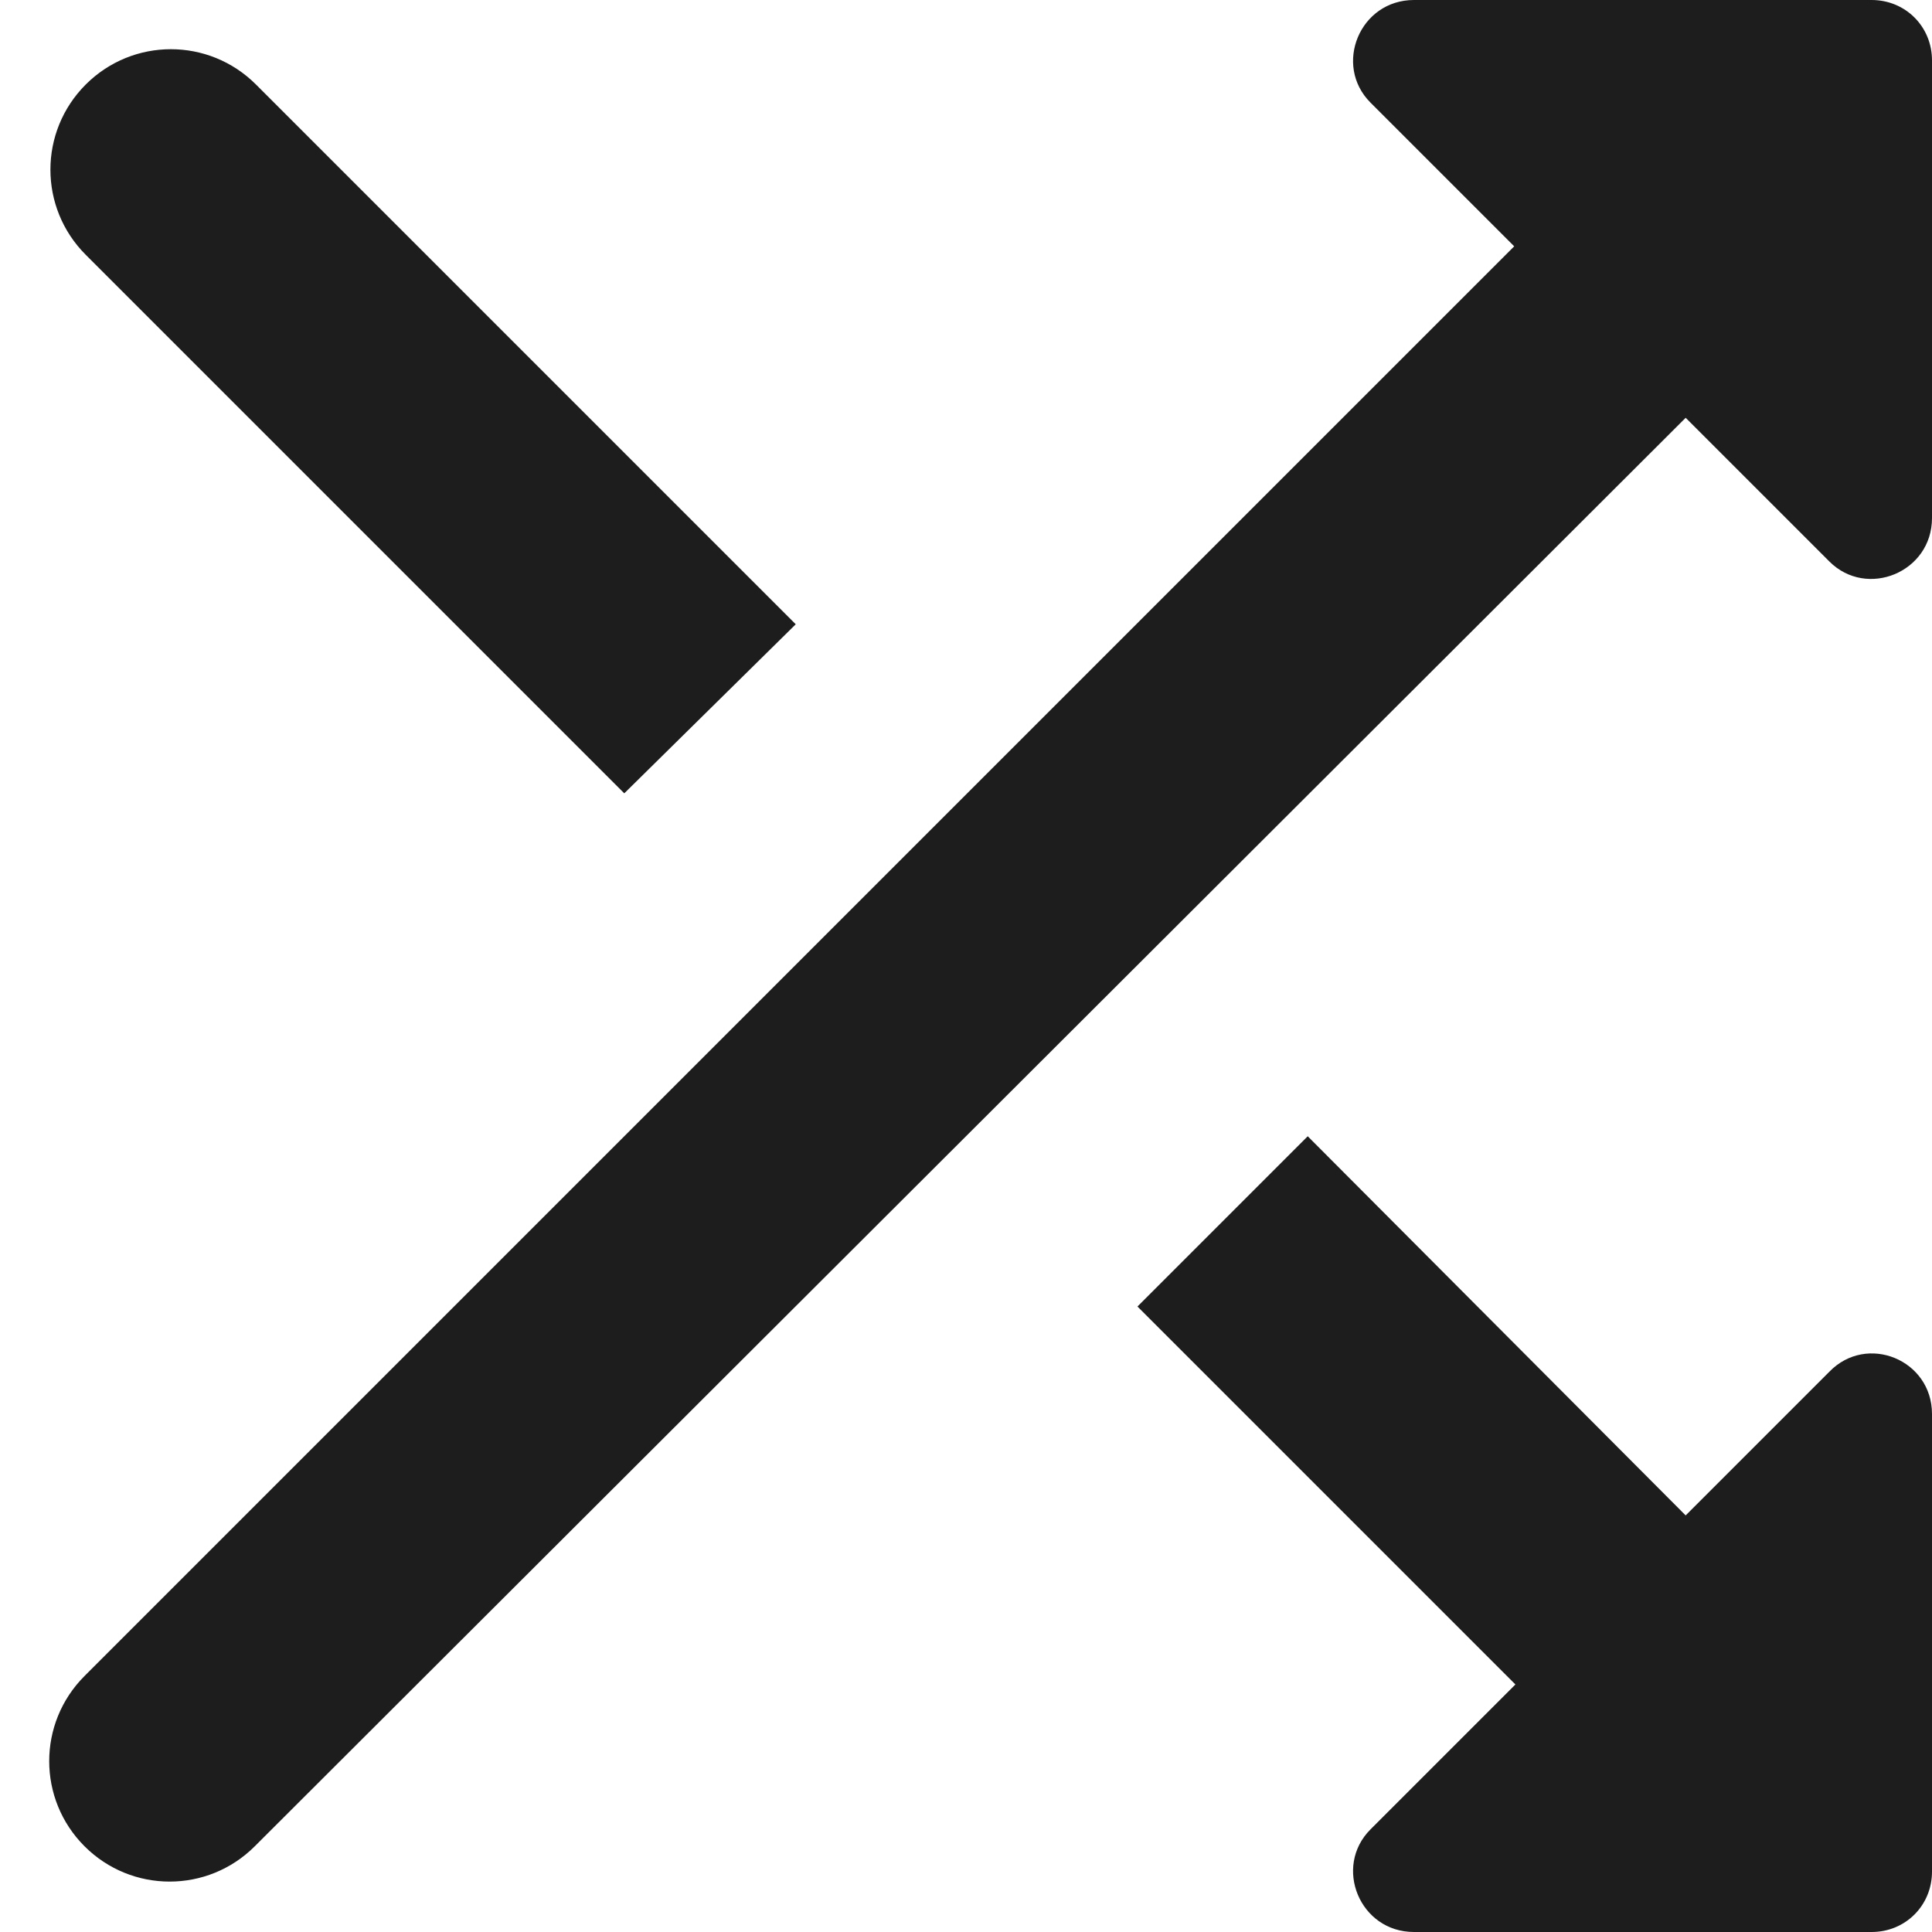
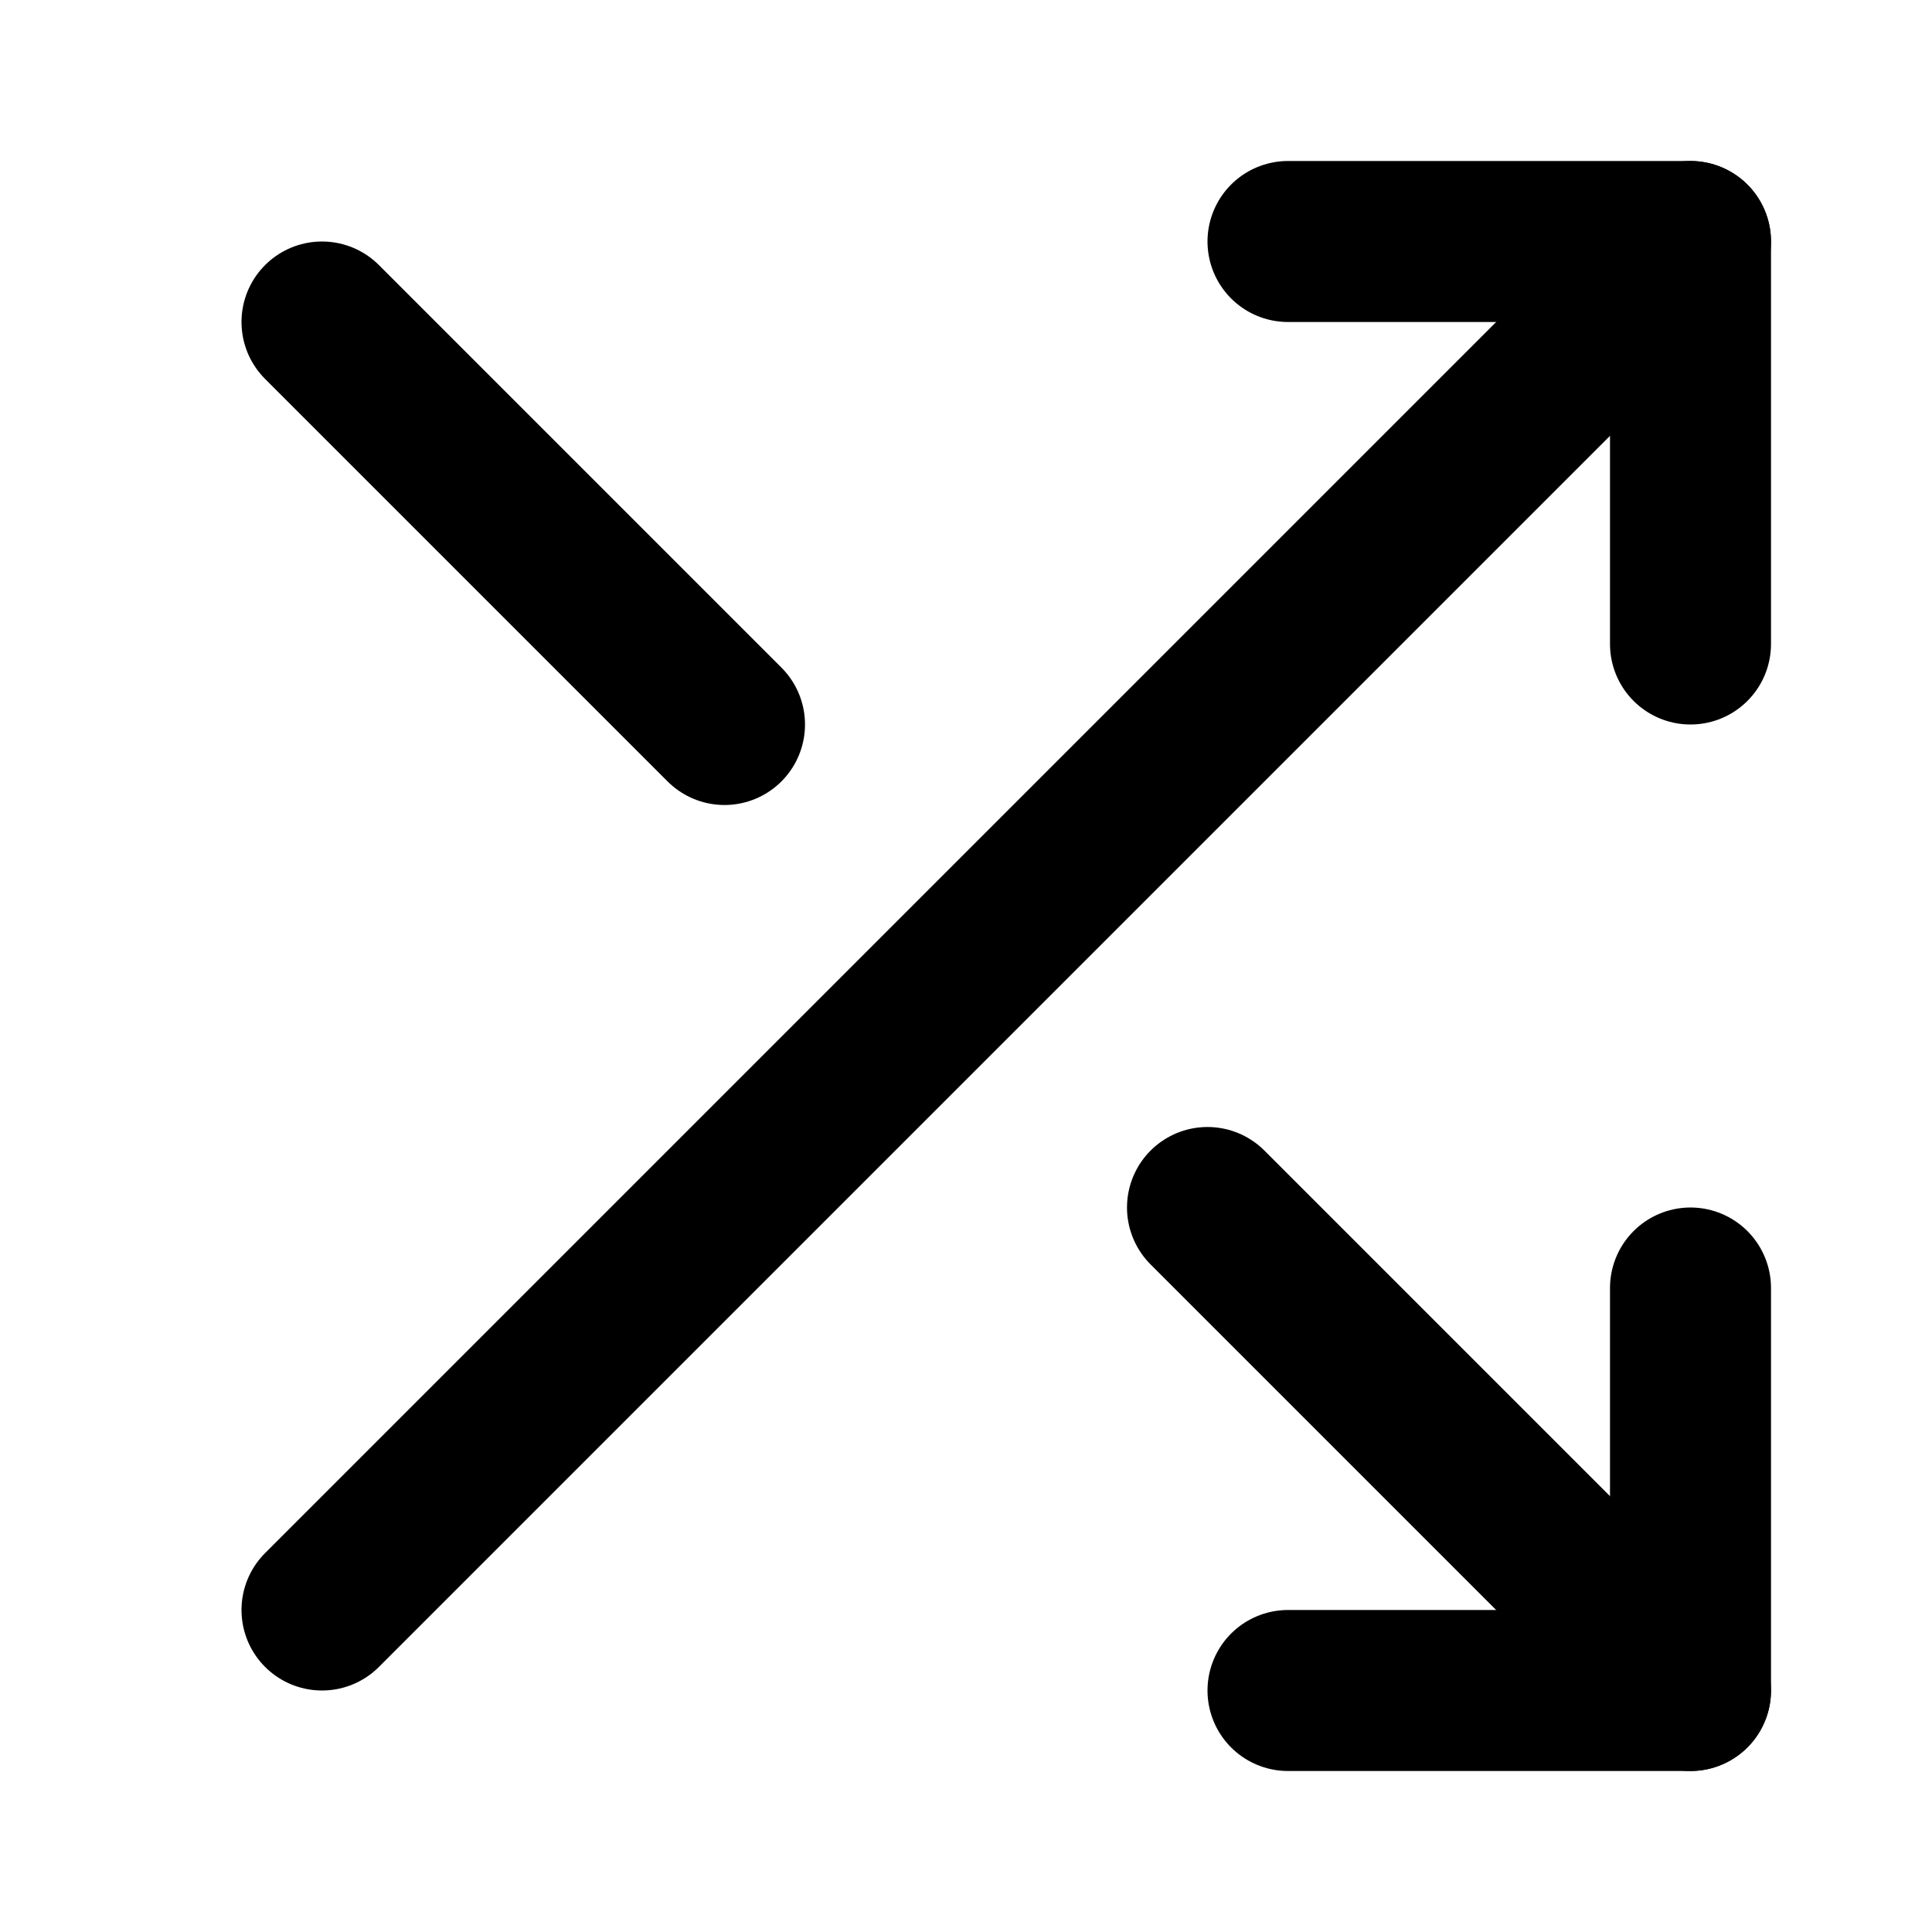
- <svg xmlns="http://www.w3.org/2000/svg" width="16px" height="16px" viewBox="0 0 16 16" version="1.1">
-   <g id="Icons" stroke="none" stroke-width="1" fill="none" fill-rule="evenodd">
-     <g id="Rounded" transform="translate(-512, -998)">
-       <g id="AV" transform="translate(100, 852)">
-         <g id="-Round-/-AV-/-shuffle" transform="translate(408, 142)">
-           <g transform="translate(0, 0)">
-             <rect id="Rectangle-Copy-53" x="0" y="0" width="24" height="24" />
-             <path d="M10.59,9.17 L6.12,4.7 C5.73,4.31 5.1,4.31 4.71,4.7 C4.32,5.09 4.32,5.72 4.71,6.11 L9.17,10.57 L10.59,9.17 Z M15.35,4.85 L16.54,6.04 L4.7,17.88 C4.31,18.27 4.31,18.9 4.7,19.29 C5.09,19.68 5.72,19.68 6.11,19.29 L17.96,7.46 L19.15,8.65 C19.46,8.96 20,8.74 20,8.29 L20,4.5 C20,4.22 19.78,4 19.5,4 L15.71,4 C15.26,4 15.04,4.54 15.35,4.85 Z M14.83,13.41 L13.42,14.82 L16.55,17.95 L15.35,19.15 C15.04,19.46 15.26,20 15.71,20 L19.5,20 C19.78,20 20,19.78 20,19.5 L20,15.71 C20,15.26 19.46,15.04 19.15,15.36 L17.96,16.55 L14.83,13.41 Z" id="🔹Icon-Color" fill="#1D1D1D" />
-           </g>
-         </g>
-       </g>
-     </g>
-   </g>
+ <svg xmlns="http://www.w3.org/2000/svg" viewBox="0 0 24 24" fill="none" stroke="currentColor" stroke-width="2" stroke-linecap="round" stroke-linejoin="round" class="feather feather-shuffle">
+   <polyline points="16 3 21 3 21 8" />
+   <line x1="4" y1="20" x2="21" y2="3" />
+   <polyline points="21 16 21 21 16 21" />
+   <line x1="15" y1="15" x2="21" y2="21" />
+   <line x1="4" y1="4" x2="9" y2="9" />
</svg>
